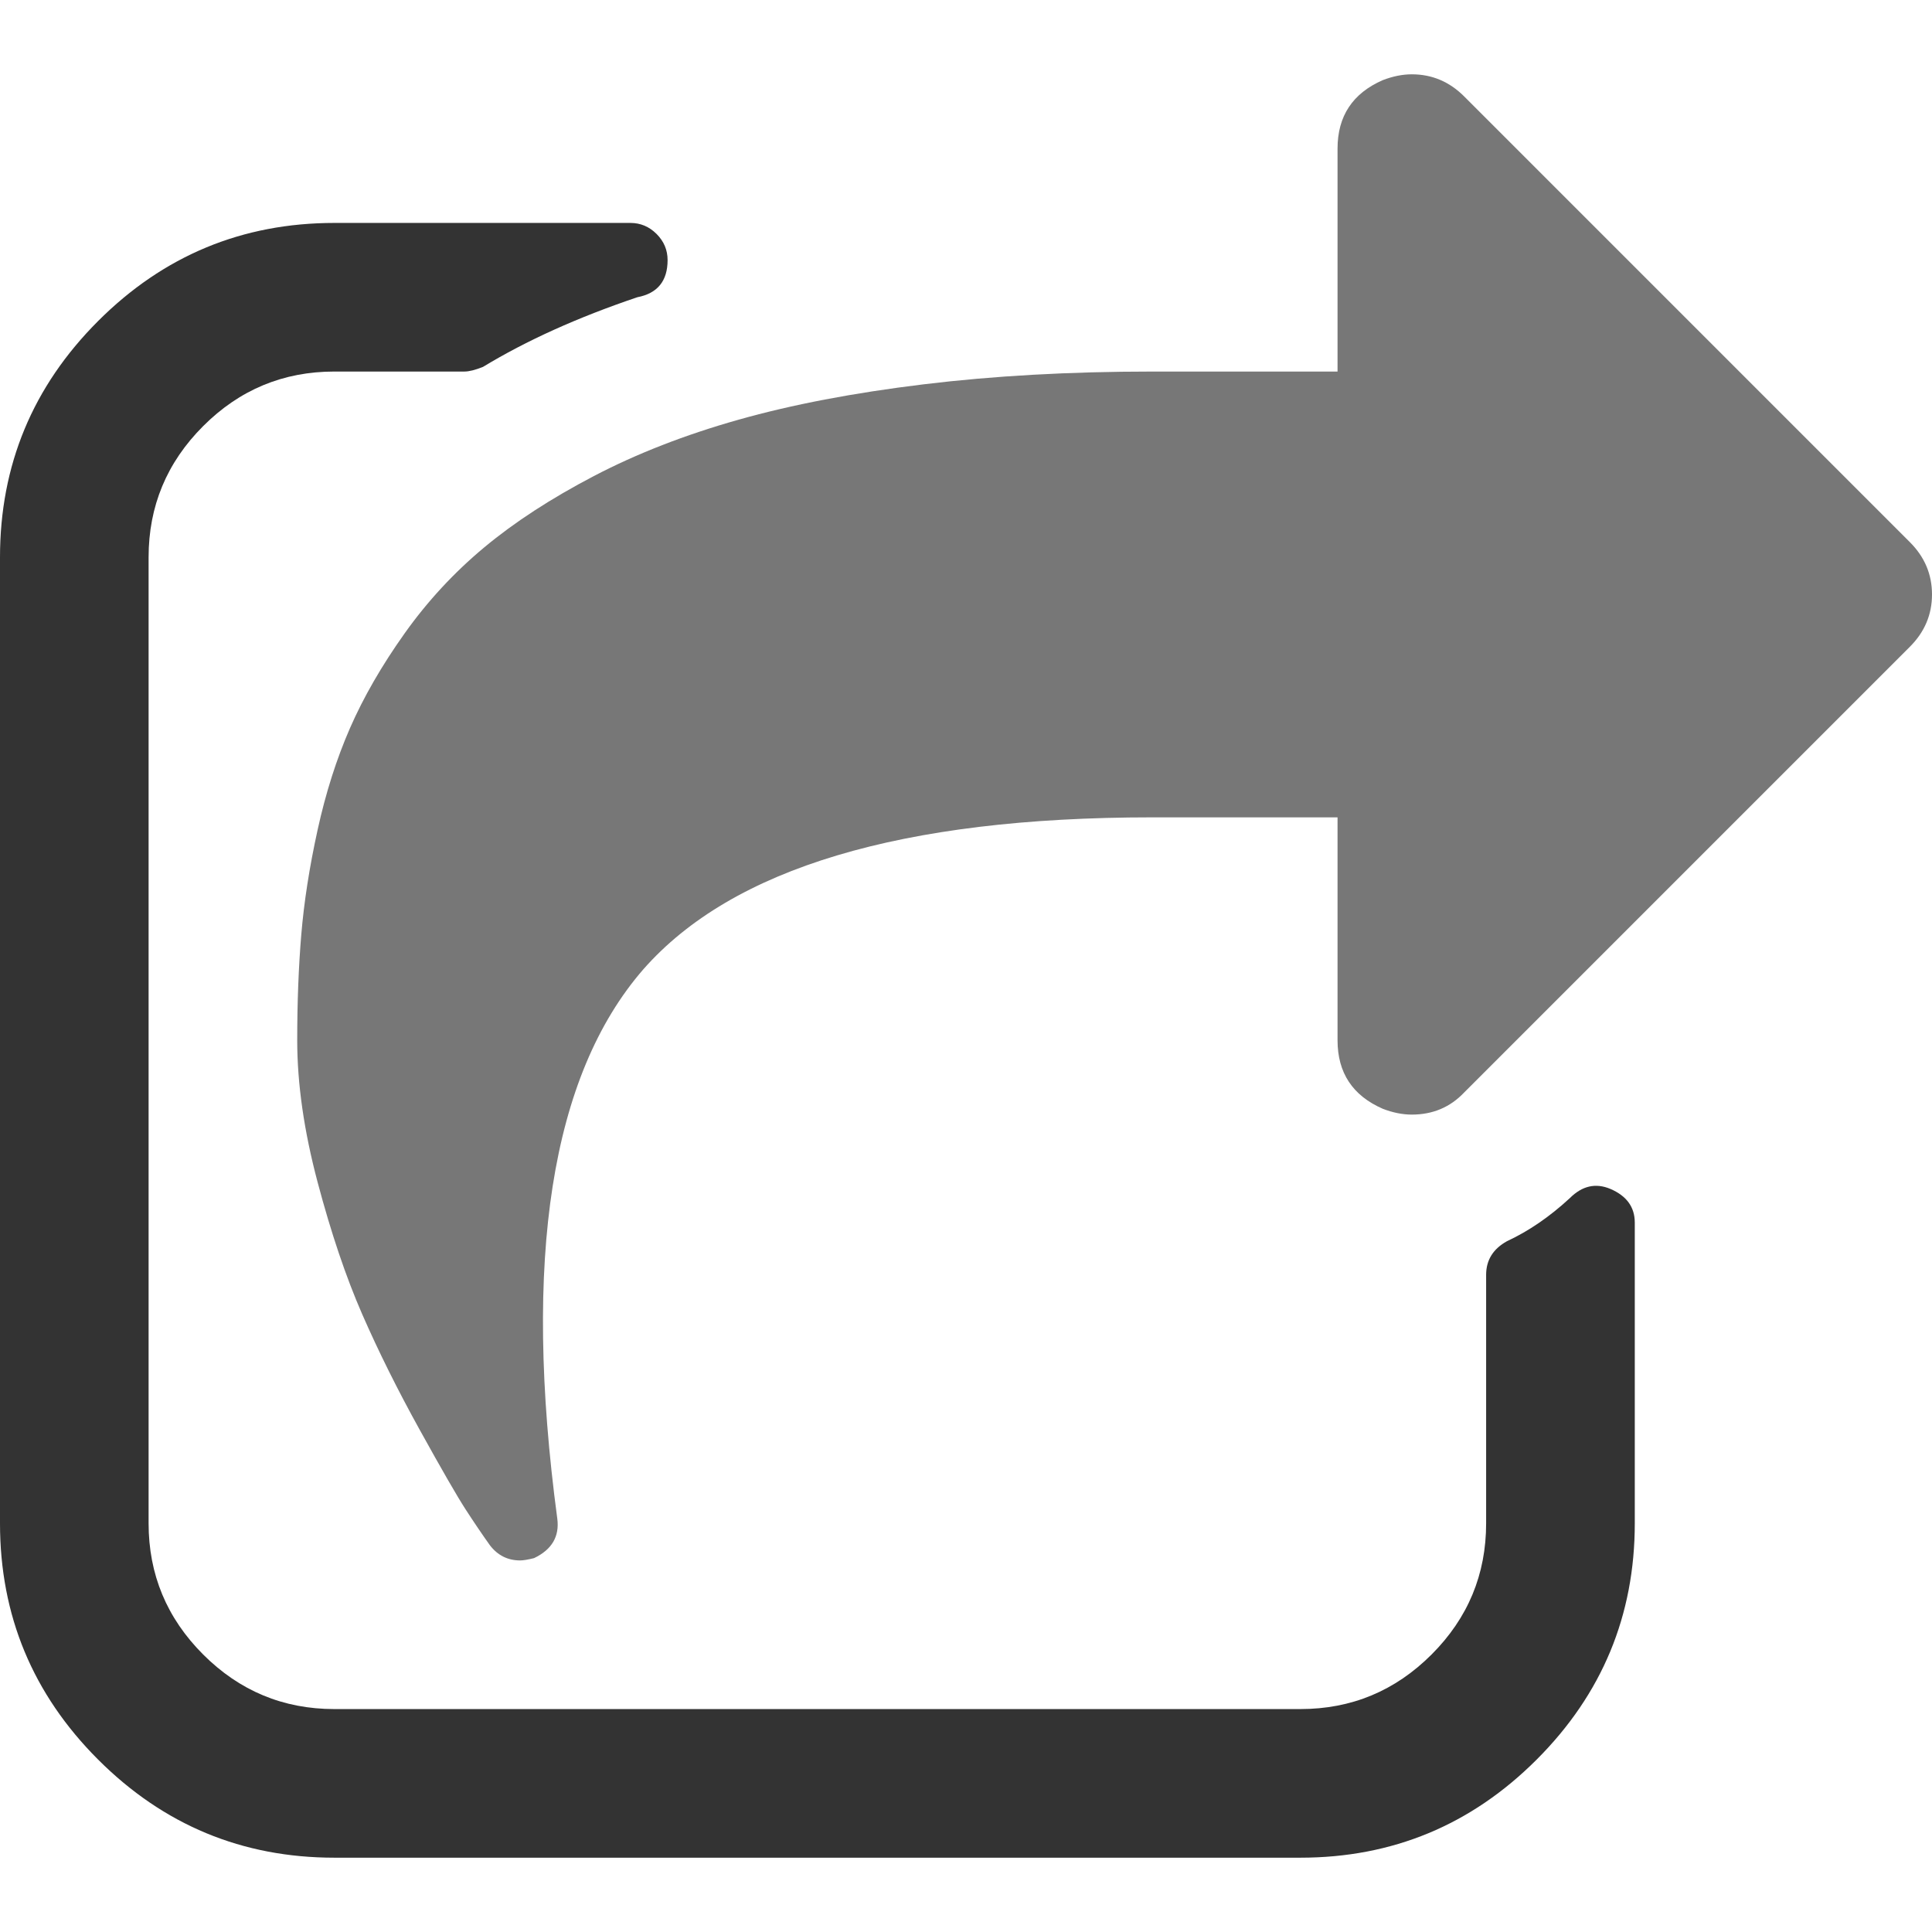
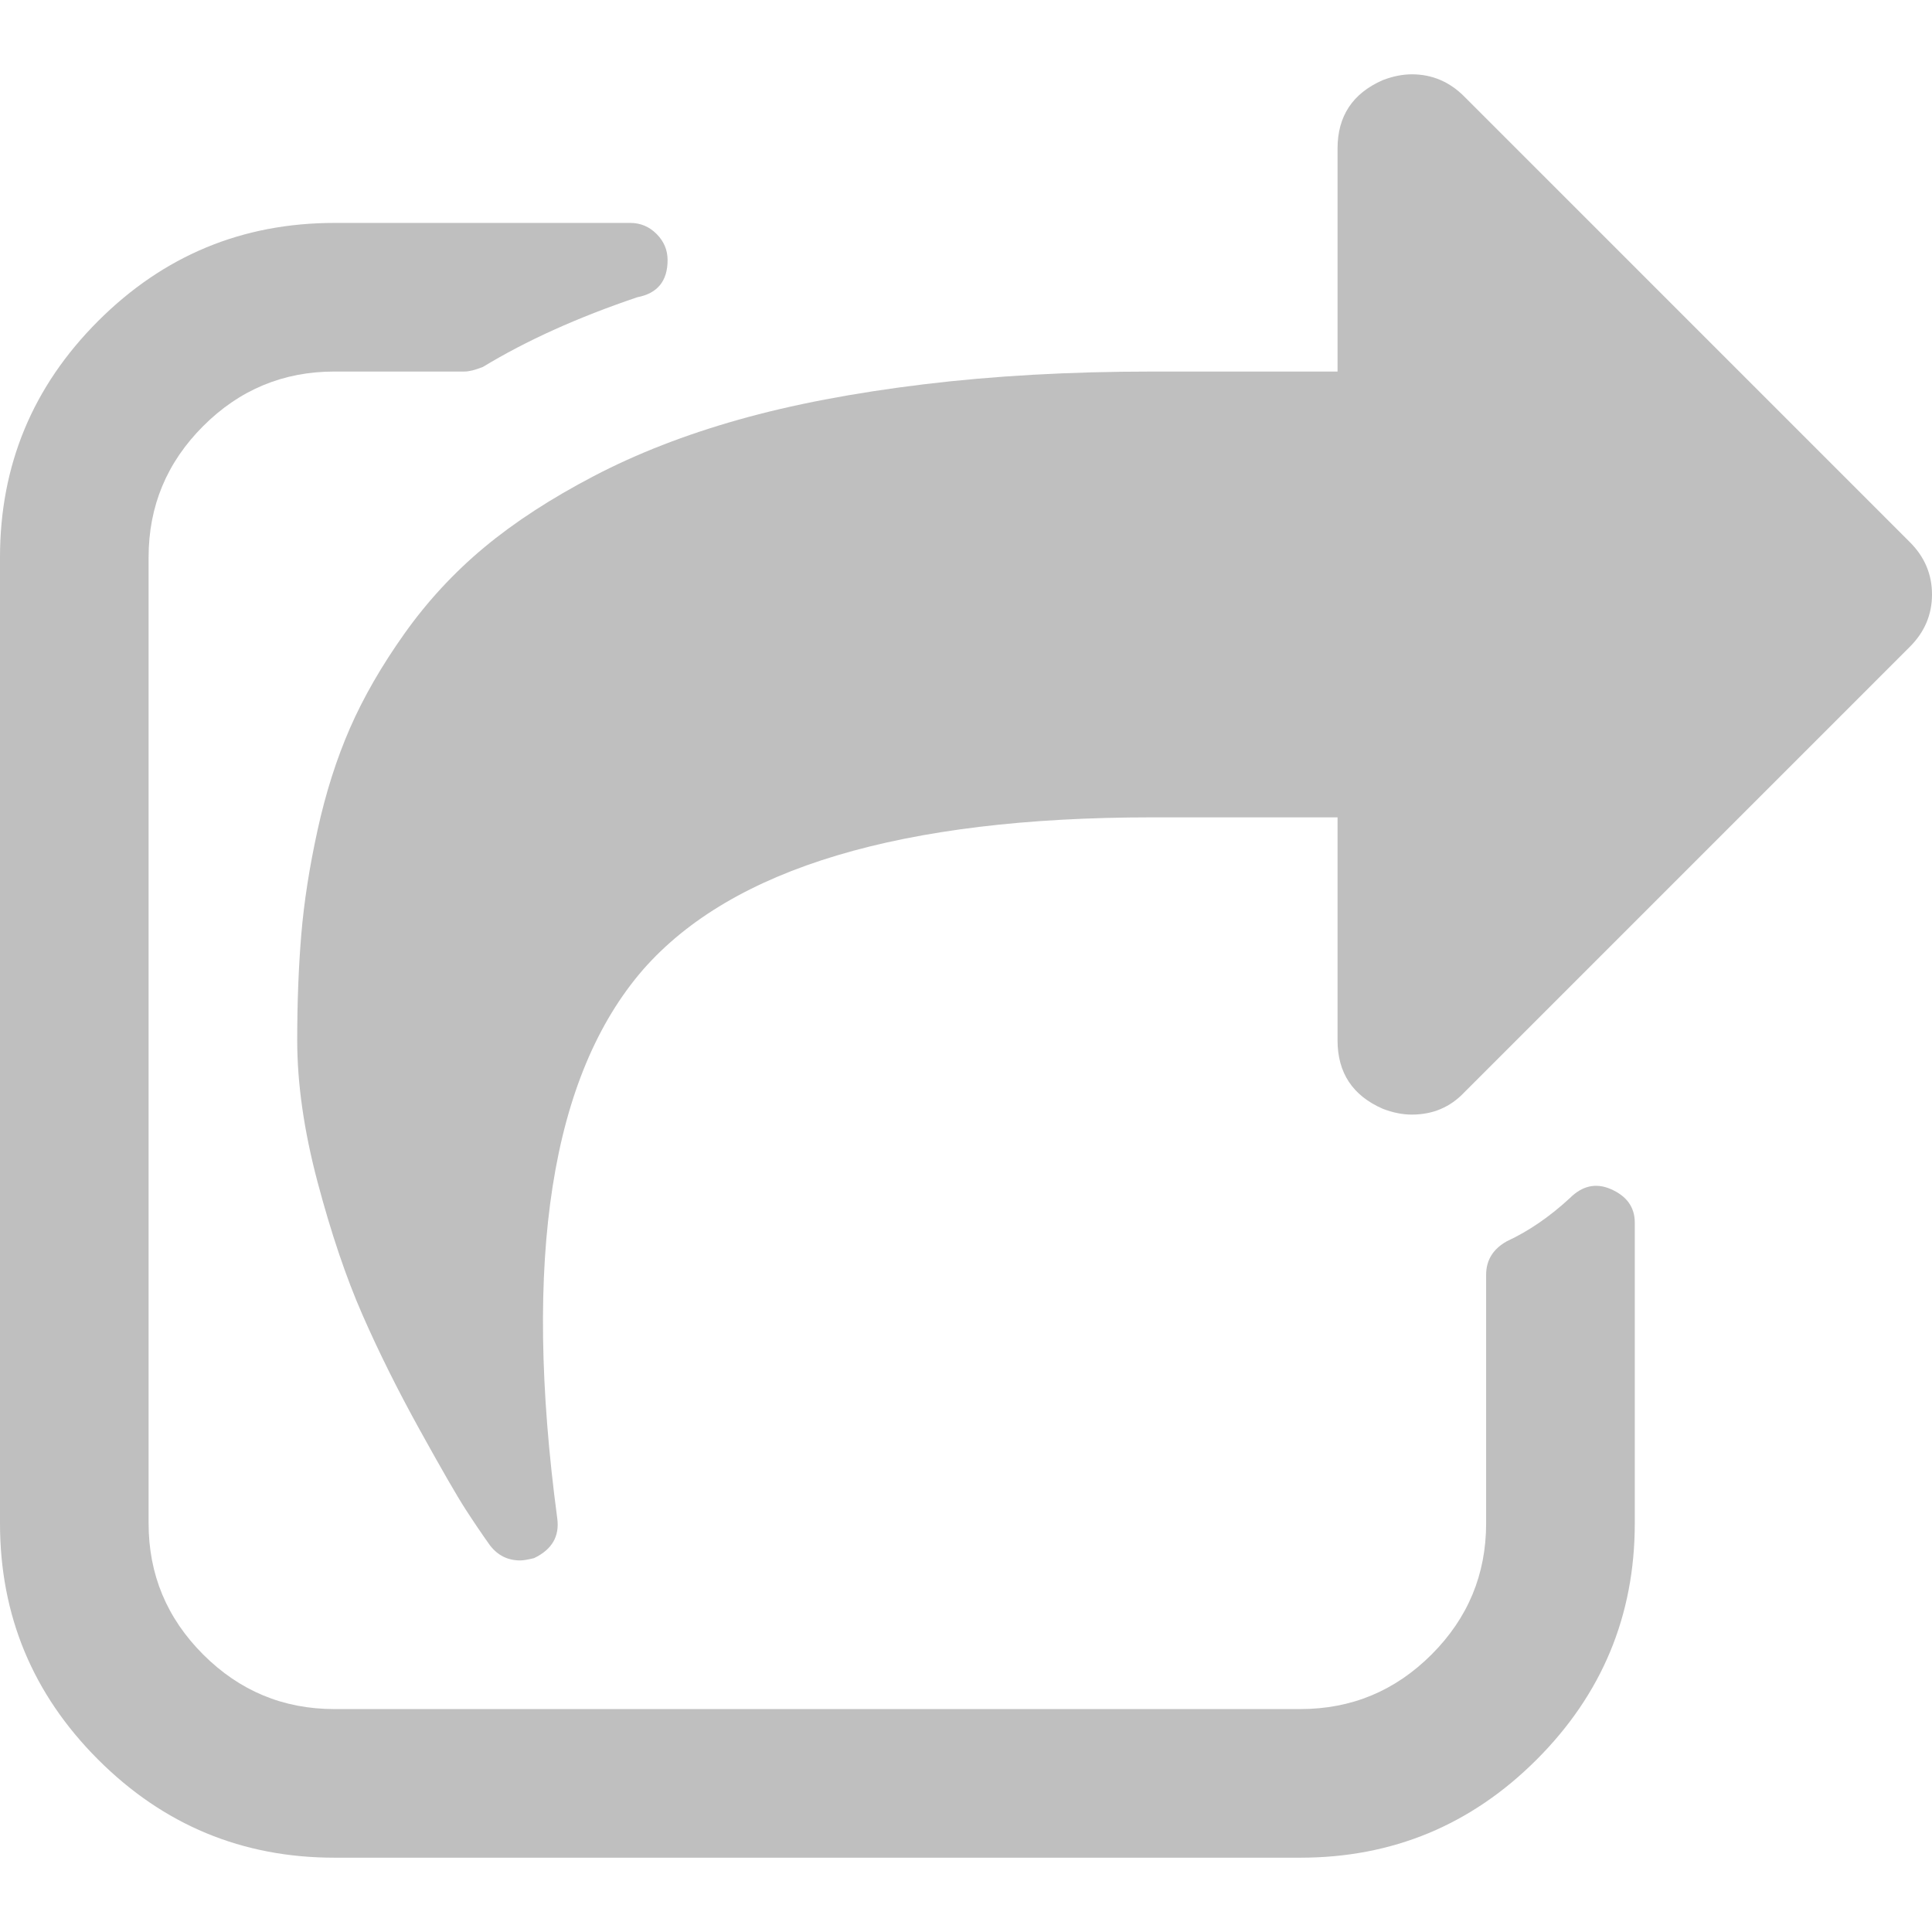
<svg xmlns="http://www.w3.org/2000/svg" version="1.1" id="Capa_1" x="0px" y="0px" width="60px" height="60px" viewBox="0 0 475.082 475.081" style="enable-background:new 0 0 475.082 475.081;" xml:space="preserve">
  <g>
    <g>
-       <path fill="#777777" d="M469.658,133.333L360.029,23.697c-3.621-3.617-7.909-5.424-12.854-5.424c-2.275,0-4.661,0.476-7.132,1.425    c-7.426,3.237-11.139,8.852-11.139,16.846v54.821h-45.683c-20.174,0-38.879,1.047-56.101,3.14    c-17.224,2.092-32.404,4.993-45.537,8.708c-13.134,3.708-24.983,8.326-35.547,13.846c-10.562,5.518-19.555,11.372-26.98,17.559    c-7.426,6.186-13.943,13.23-19.558,21.129c-5.618,7.898-10.088,15.653-13.422,23.267c-3.328,7.616-5.992,15.99-7.992,25.125    c-2.002,9.137-3.333,17.701-3.999,25.693c-0.666,7.994-0.999,16.657-0.999,25.979c0,10.663,1.668,22.271,4.998,34.838    c3.331,12.559,6.995,23.407,10.992,32.545c3.996,9.13,8.709,18.603,14.134,28.403c5.424,9.802,9.182,16.317,11.276,19.555    c2.093,3.23,4.095,6.187,5.997,8.85c1.903,2.474,4.377,3.71,7.421,3.71c0.765,0,1.902-0.186,3.427-0.568    c4.377-2.095,6.279-5.325,5.708-9.705c-8.564-63.954-1.52-108.973,21.128-135.047c21.892-24.934,63.575-37.403,125.051-37.403    h45.686v54.816c0,8.001,3.71,13.613,11.136,16.851c2.471,0.951,4.853,1.424,7.132,1.424c5.14,0,9.425-1.807,12.854-5.421    l109.633-109.637c3.613-3.619,5.424-7.898,5.424-12.847C475.082,141.23,473.271,136.944,469.658,133.333z" />
-       <path fill="#333333" d="M395.996,292.356c-3.625-1.529-6.951-0.763-9.993,2.283c-4.948,4.568-10.092,8.093-15.42,10.564    c-3.433,1.902-5.141,4.66-5.141,8.277v61.104c0,12.562-4.466,23.308-13.415,32.26c-8.945,8.946-19.704,13.419-32.264,13.419    H82.222c-12.564,0-23.318-4.473-32.264-13.419c-8.947-8.952-13.418-19.697-13.418-32.26V137.039    c0-12.563,4.471-23.313,13.418-32.259c8.945-8.947,19.699-13.418,32.264-13.418h31.977c1.141,0,2.666-0.383,4.568-1.143    c10.66-6.473,23.313-12.185,37.972-17.133c4.949-0.95,7.423-3.994,7.423-9.136c0-2.474-0.903-4.611-2.712-6.423    c-1.809-1.804-3.946-2.708-6.423-2.708H82.226c-22.65,0-42.018,8.042-58.102,24.125C8.042,95.026,0,114.394,0,137.044v237.537    c0,22.651,8.042,42.018,24.125,58.102c16.084,16.084,35.452,24.126,58.102,24.126h237.541c22.647,0,42.017-8.042,58.101-24.126    c16.085-16.084,24.127-35.45,24.127-58.102v-73.946C401.995,296.829,399.996,294.071,395.996,292.356z" />
+       <path fill="#77777777" d="M469.658,133.333L360.029,23.697c-3.621-3.617-7.909-5.424-12.854-5.424c-2.275,0-4.661,0.476-7.132,1.425    c-7.426,3.237-11.139,8.852-11.139,16.846v54.821h-45.683c-20.174,0-38.879,1.047-56.101,3.14    c-17.224,2.092-32.404,4.993-45.537,8.708c-13.134,3.708-24.983,8.326-35.547,13.846c-10.562,5.518-19.555,11.372-26.98,17.559    c-7.426,6.186-13.943,13.23-19.558,21.129c-5.618,7.898-10.088,15.653-13.422,23.267c-3.328,7.616-5.992,15.99-7.992,25.125    c-2.002,9.137-3.333,17.701-3.999,25.693c-0.666,7.994-0.999,16.657-0.999,25.979c0,10.663,1.668,22.271,4.998,34.838    c3.331,12.559,6.995,23.407,10.992,32.545c3.996,9.13,8.709,18.603,14.134,28.403c5.424,9.802,9.182,16.317,11.276,19.555    c2.093,3.23,4.095,6.187,5.997,8.85c1.903,2.474,4.377,3.71,7.421,3.71c0.765,0,1.902-0.186,3.427-0.568    c4.377-2.095,6.279-5.325,5.708-9.705c-8.564-63.954-1.52-108.973,21.128-135.047c21.892-24.934,63.575-37.403,125.051-37.403    h45.686v54.816c0,8.001,3.71,13.613,11.136,16.851c2.471,0.951,4.853,1.424,7.132,1.424c5.14,0,9.425-1.807,12.854-5.421    l109.633-109.637c3.613-3.619,5.424-7.898,5.424-12.847C475.082,141.23,473.271,136.944,469.658,133.333z" />
+       <path fill="#77777777" d="M395.996,292.356c-3.625-1.529-6.951-0.763-9.993,2.283c-4.948,4.568-10.092,8.093-15.42,10.564    c-3.433,1.902-5.141,4.66-5.141,8.277v61.104c0,12.562-4.466,23.308-13.415,32.26c-8.945,8.946-19.704,13.419-32.264,13.419    H82.222c-12.564,0-23.318-4.473-32.264-13.419c-8.947-8.952-13.418-19.697-13.418-32.26V137.039    c0-12.563,4.471-23.313,13.418-32.259c8.945-8.947,19.699-13.418,32.264-13.418h31.977c1.141,0,2.666-0.383,4.568-1.143    c10.66-6.473,23.313-12.185,37.972-17.133c4.949-0.95,7.423-3.994,7.423-9.136c0-2.474-0.903-4.611-2.712-6.423    c-1.809-1.804-3.946-2.708-6.423-2.708H82.226c-22.65,0-42.018,8.042-58.102,24.125C8.042,95.026,0,114.394,0,137.044v237.537    c0,22.651,8.042,42.018,24.125,58.102c16.084,16.084,35.452,24.126,58.102,24.126h237.541c22.647,0,42.017-8.042,58.101-24.126    c16.085-16.084,24.127-35.45,24.127-58.102v-73.946C401.995,296.829,399.996,294.071,395.996,292.356z" />
    </g>
  </g>
  <g>
</g>
  <g>
</g>
  <g>
</g>
  <g>
</g>
  <g>
</g>
  <g>
</g>
  <g>
</g>
  <g>
</g>
  <g>
</g>
  <g>
</g>
  <g>
</g>
  <g>
</g>
  <g>
</g>
  <g>
</g>
  <g>
</g>
</svg>
